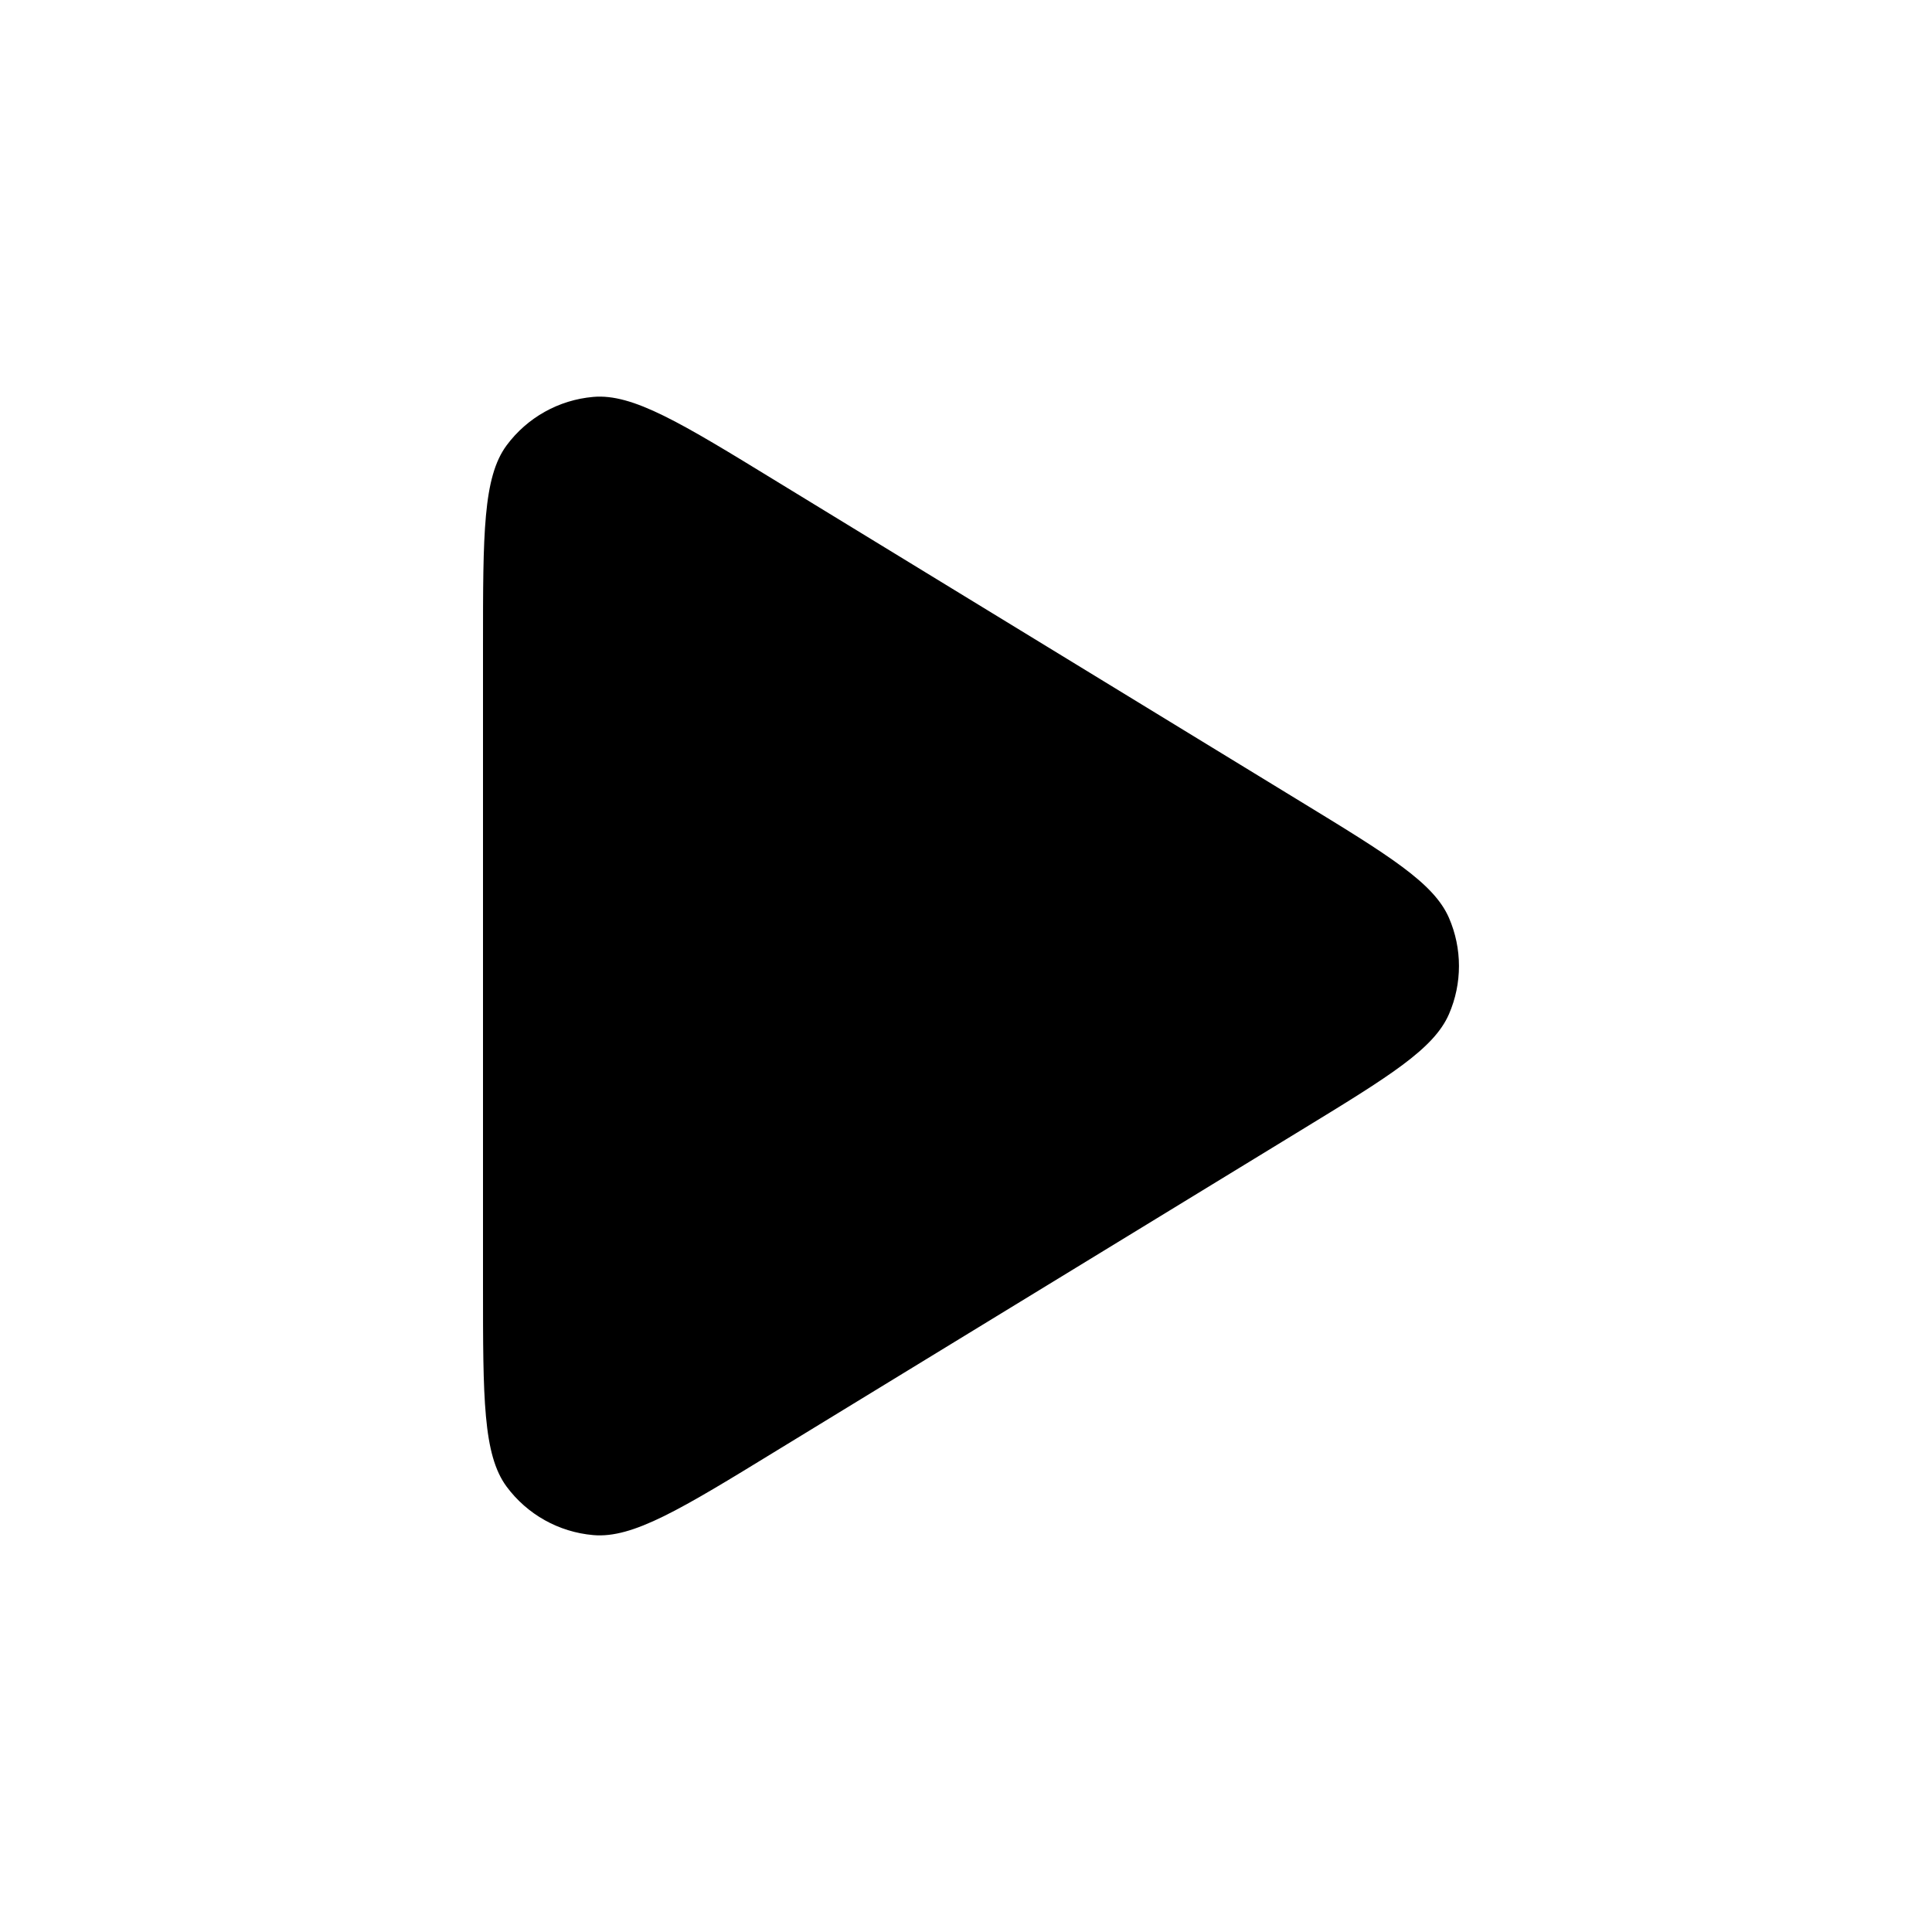
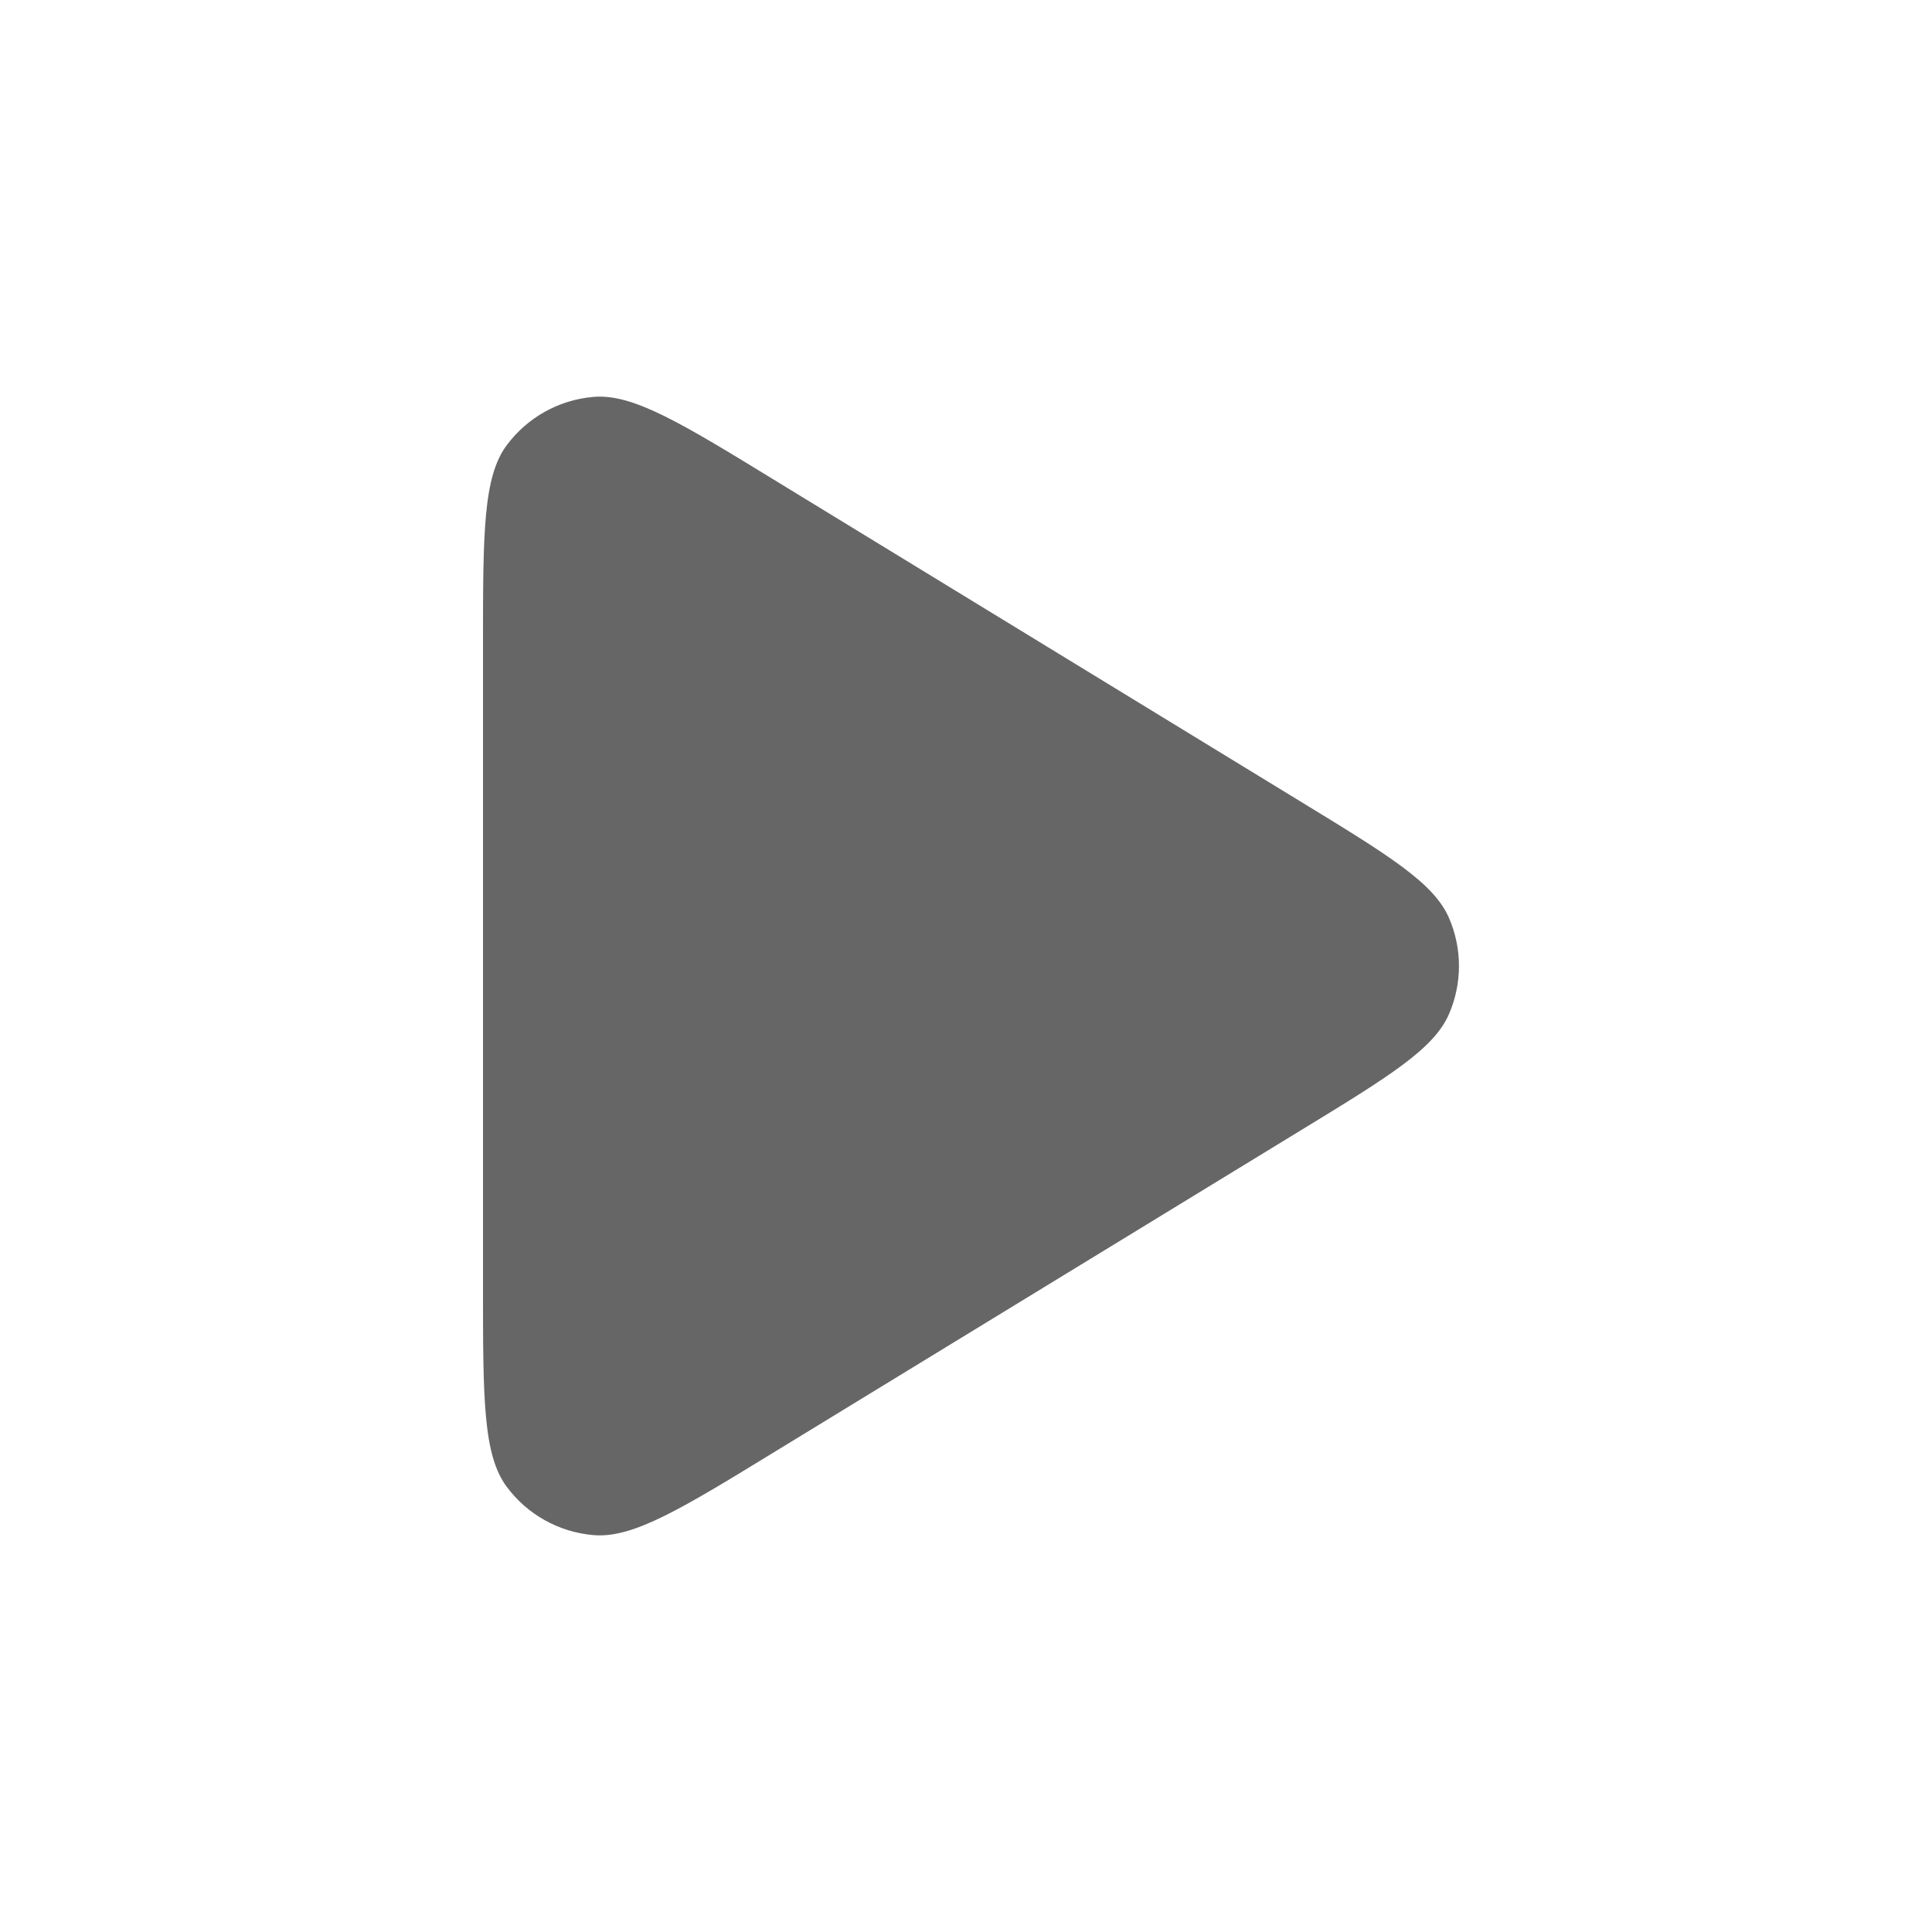
<svg xmlns="http://www.w3.org/2000/svg" width="16" height="16" viewBox="0 0 16 16" fill="none">
-   <path d="M4 5.353V10.647C4 11.58 4 12.046 4.195 12.311C4.366 12.542 4.627 12.688 4.913 12.713C5.241 12.742 5.639 12.499 6.434 12.012L10.766 9.365C11.505 8.914 11.874 8.688 12 8.398C12.11 8.144 12.11 7.856 12 7.602C11.874 7.312 11.505 7.086 10.766 6.635L6.434 3.988C5.639 3.501 5.241 3.258 4.913 3.287C4.627 3.312 4.366 3.458 4.195 3.689C4 3.954 4 4.42 4 5.353Z" fill="black" />
+   <path d="M4 5.353V10.647C4 11.58 4 12.046 4.195 12.311C4.366 12.542 4.627 12.688 4.913 12.713C5.241 12.742 5.639 12.499 6.434 12.012L10.766 9.365C11.505 8.914 11.874 8.688 12 8.398C12.11 8.144 12.11 7.856 12 7.602C11.874 7.312 11.505 7.086 10.766 6.635L6.434 3.988C5.639 3.501 5.241 3.258 4.913 3.287C4.627 3.312 4.366 3.458 4.195 3.689C4 3.954 4 4.42 4 5.353Z" fill="#666666" />
</svg>
